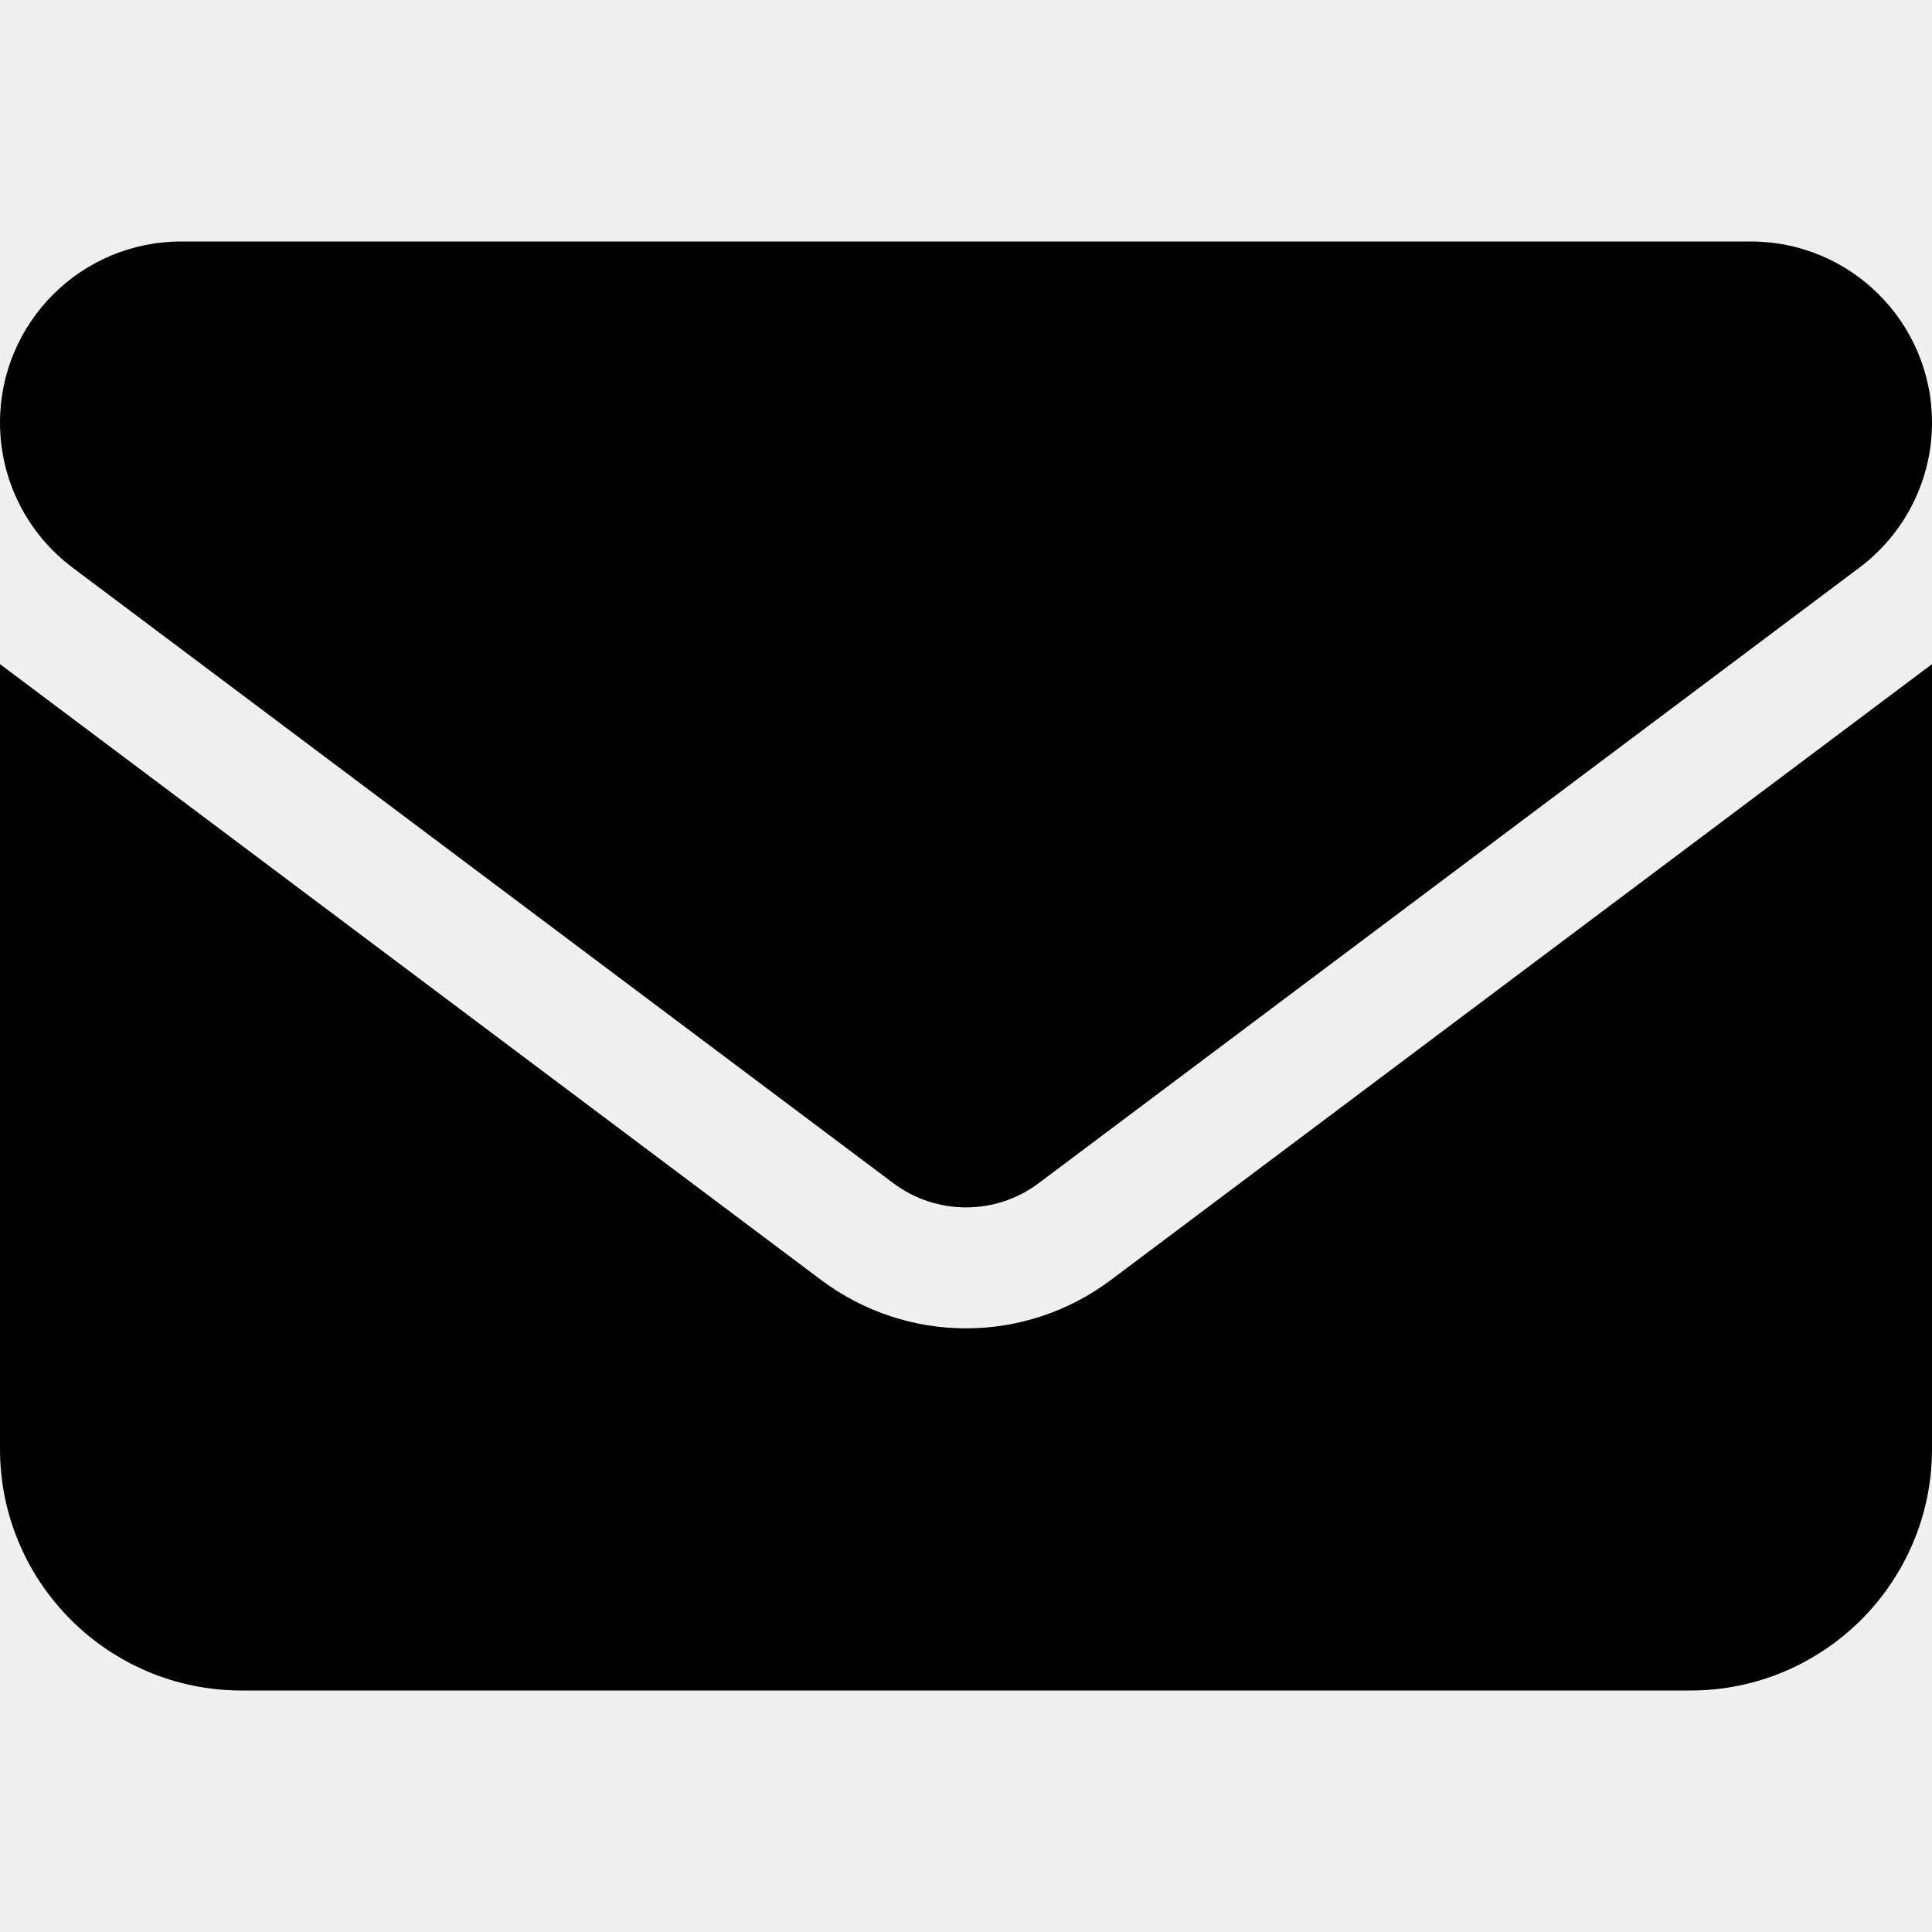
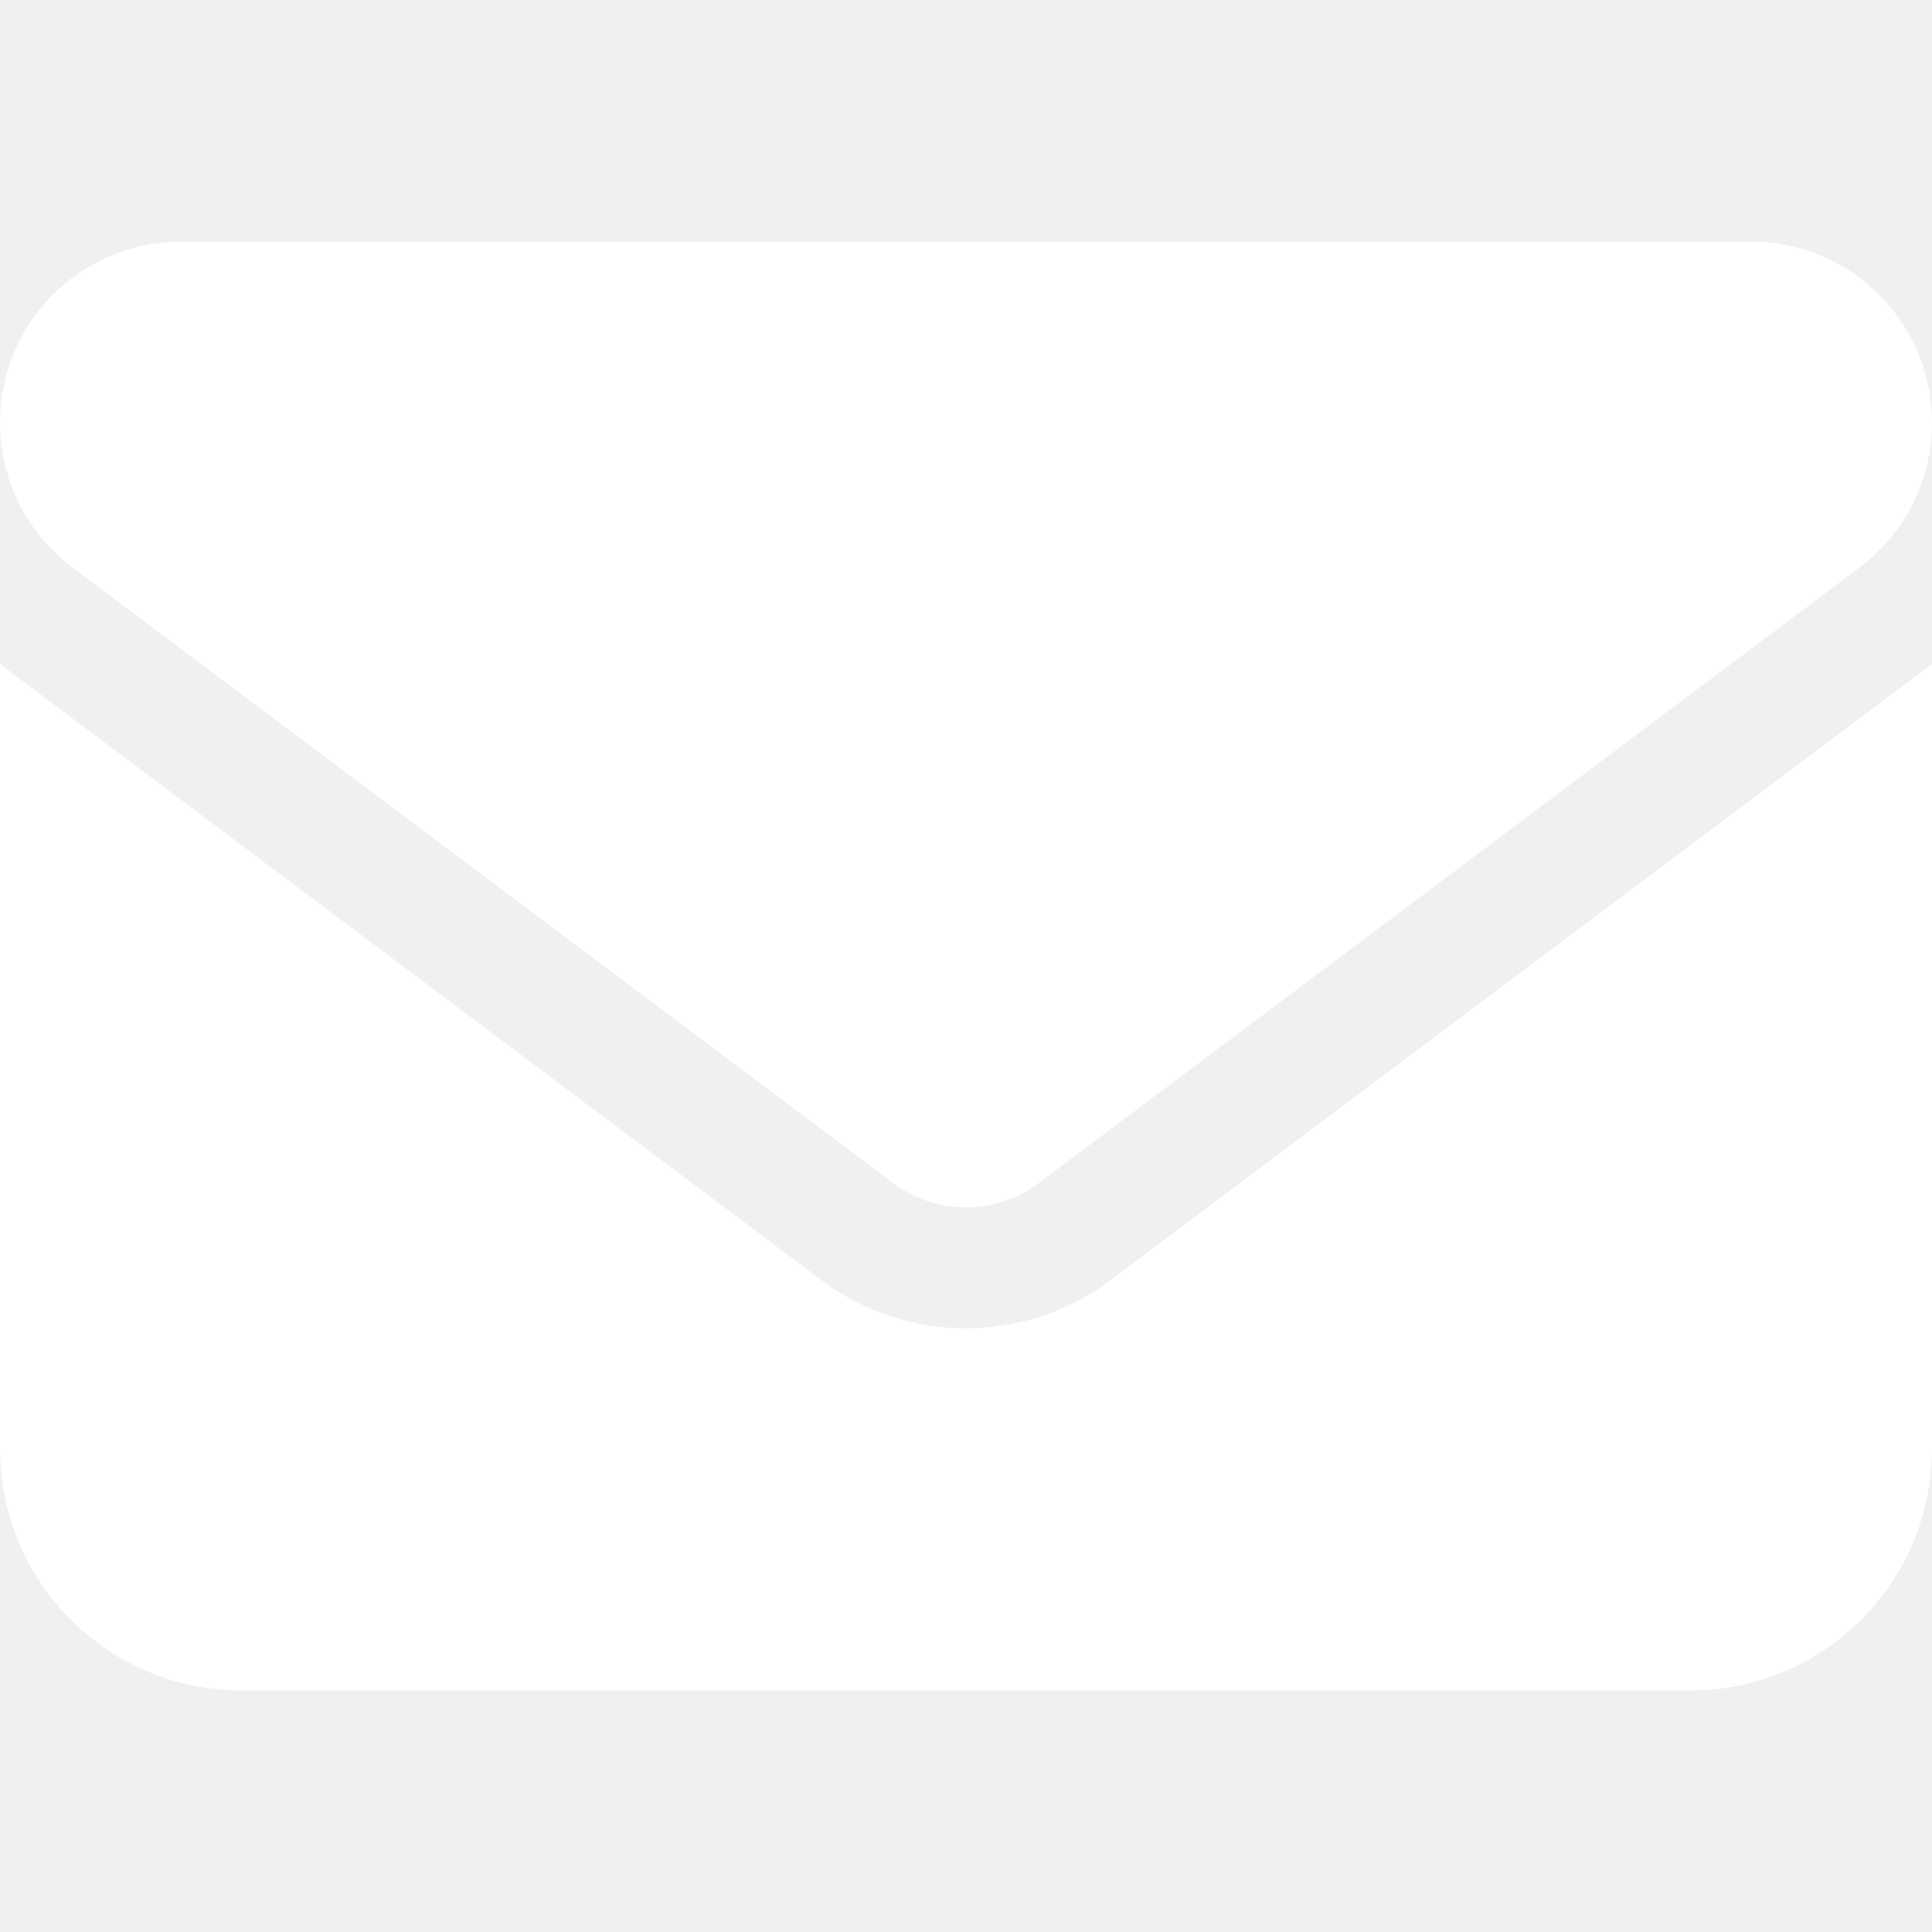
<svg xmlns="http://www.w3.org/2000/svg" width="100" height="100" viewBox="0 0 100 100" version="1.1">
-   <path d="M 9.375 12.5 C 4.199 12.5 0 16.699 0 21.875 C 0 24.824 1.387 27.598 3.75 29.375 L 46.25 61.25 C 48.477 62.91 51.523 62.91 53.75 61.25 L 96.25 29.375 C 98.613 27.598 100 24.824 100 21.875 C 100 16.699 95.801 12.5 90.625 12.5 Z M 0 34.375 L 0 75 C 0 81.895 5.605 87.5 12.5 87.5 L 87.5 87.5 C 94.395 87.5 100 81.895 100 75 L 100 34.375 L 57.5 66.25 C 53.047 69.59 46.953 69.59 42.5 66.25 Z M 0 34.375 " />
+   <path style="fill: white" d="M 9.375 12.5 C 4.199 12.5 0 16.699 0 21.875 C 0 24.824 1.387 27.598 3.75 29.375 L 46.25 61.25 C 48.477 62.91 51.523 62.91 53.75 61.25 L 96.25 29.375 C 98.613 27.598 100 24.824 100 21.875 C 100 16.699 95.801 12.5 90.625 12.5 Z M 0 34.375 L 0 75 C 0 81.895 5.605 87.5 12.5 87.5 L 87.5 87.5 C 94.395 87.5 100 81.895 100 75 L 100 34.375 L 57.5 66.25 C 53.047 69.59 46.953 69.59 42.5 66.25 Z M 0 34.375 " />
</svg>
